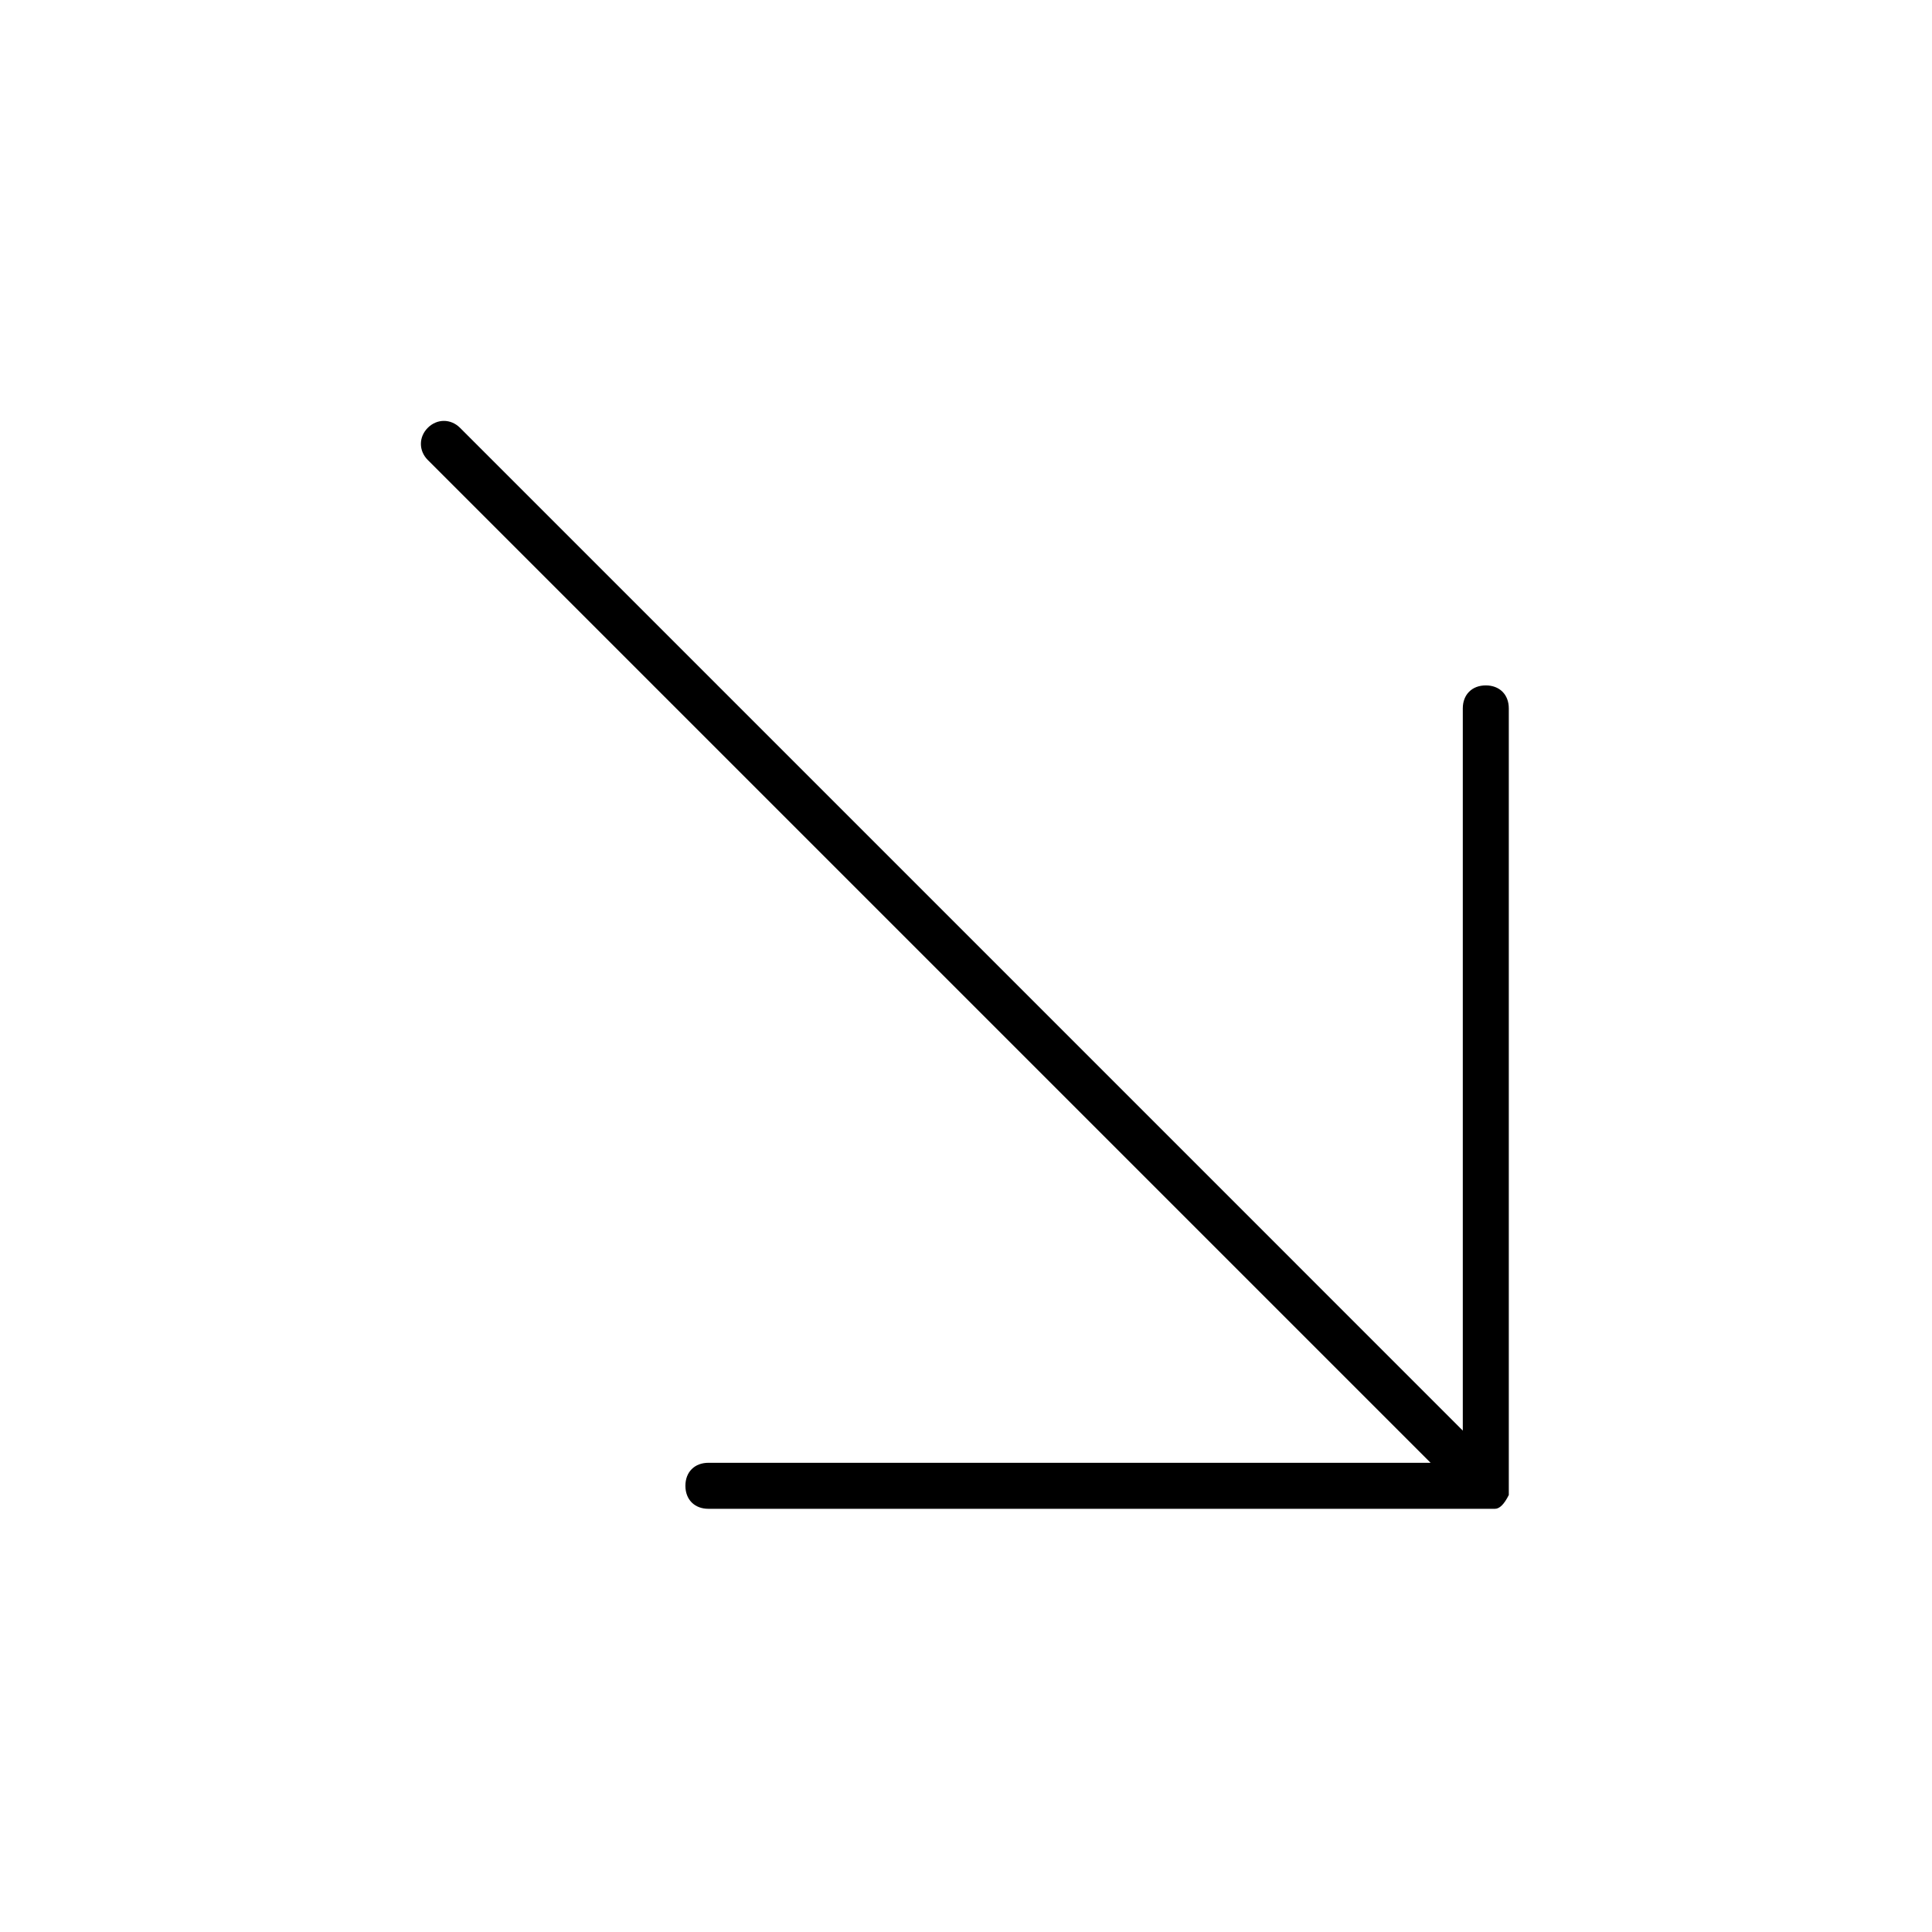
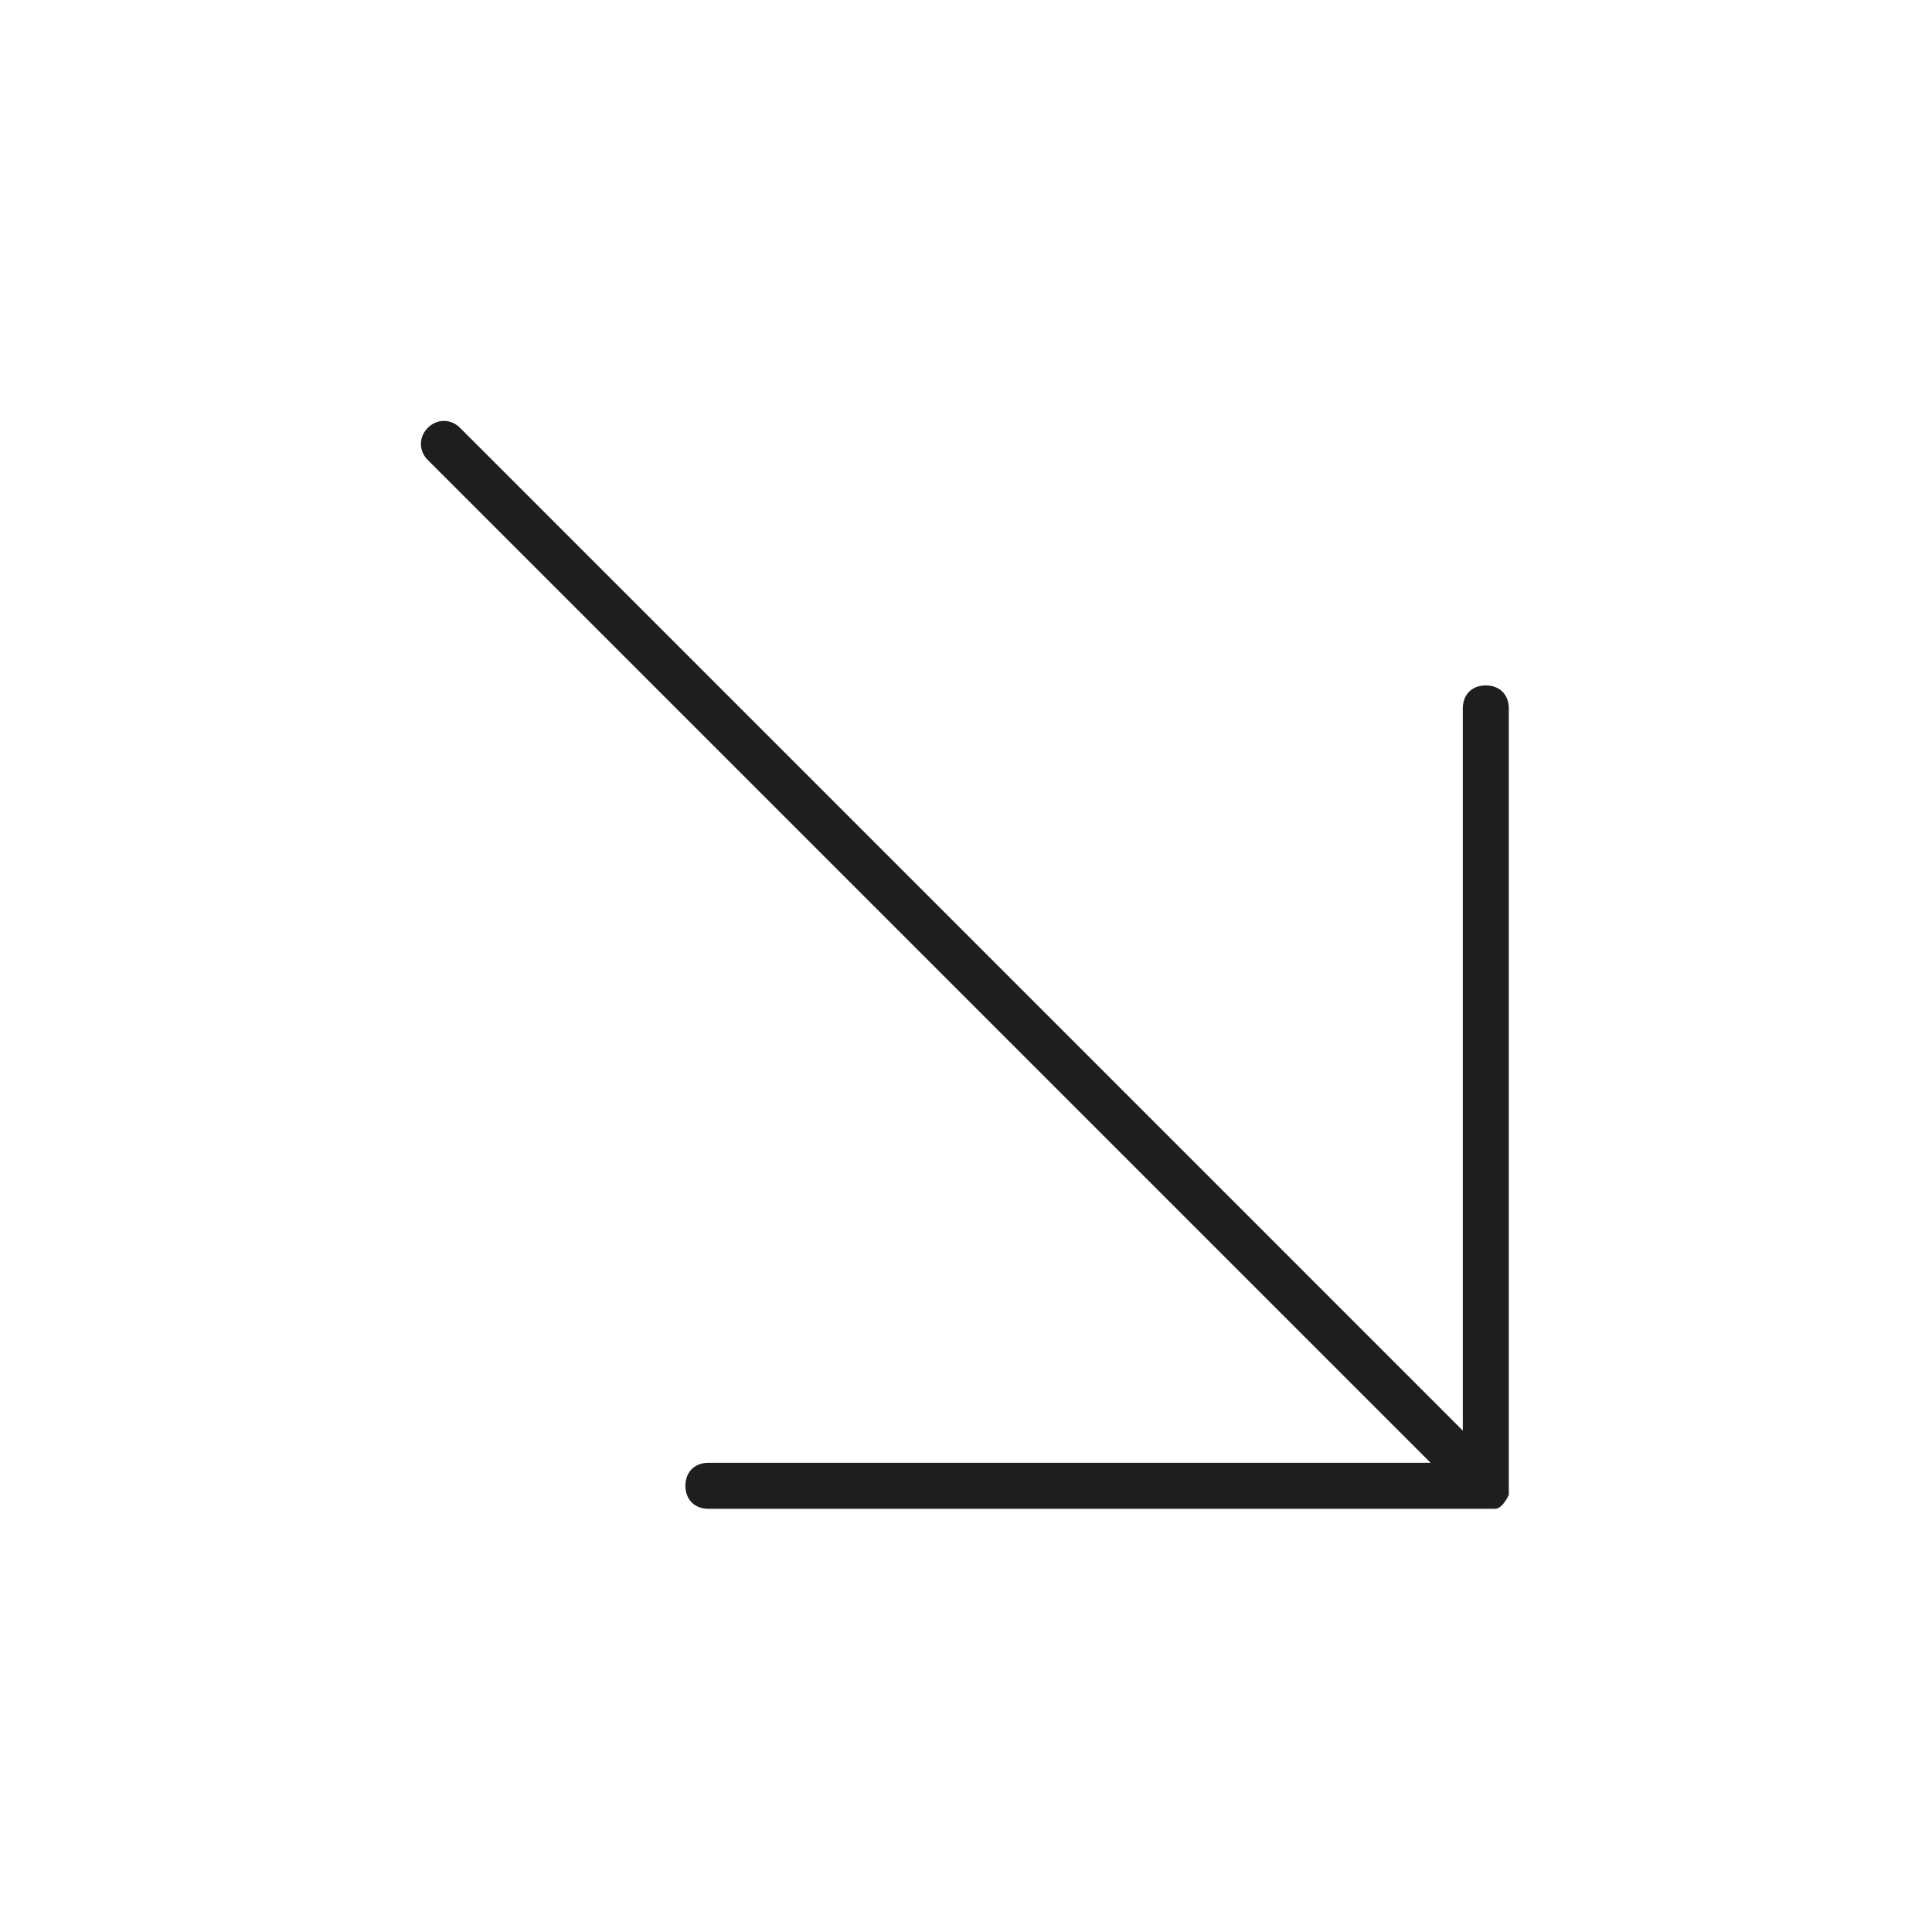
<svg xmlns="http://www.w3.org/2000/svg" version="1.1" id="Camada_1" x="0px" y="0px" viewBox="0 0 42 42" style="enable-background:new 0 0 42 42;" xml:space="preserve">
-   <path d="M32.3,14.9c-0.3,0-0.5,0.2-0.5,0.5v15.7L10,9.3c-0.2-0.2-0.5-0.2-0.7,0s-0.2,0.5,0,0.7l21.8,21.8H15.4  c-0.3,0-0.5,0.2-0.5,0.5c0,0.3,0.2,0.5,0.5,0.5l16.9,0c0.1,0,0.1,0,0.2,0c0.1,0,0.2-0.1,0.3-0.3c0-0.1,0-0.1,0-0.2l0-16.9  C32.8,15.1,32.6,14.9,32.3,14.9z" />
+   <style type="text/css">
+ 	.st0{fill:#1E1E1E;}
+ </style>
+   <path class="st0" d="M32.3,14.9c-0.3,0-0.5,0.2-0.5,0.5v15.7L10,9.3c-0.2-0.2-0.5-0.2-0.7,0s-0.2,0.5,0,0.7l21.8,21.8H15.4  c-0.3,0-0.5,0.2-0.5,0.5s0.2,0.5,0.5,0.5h16.9c0.1,0,0.1,0,0.2,0c0.1,0,0.2-0.1,0.3-0.3c0-0.1,0-0.1,0-0.2V15.4  C32.8,15.1,32.6,14.9,32.3,14.9z" />
</svg>
